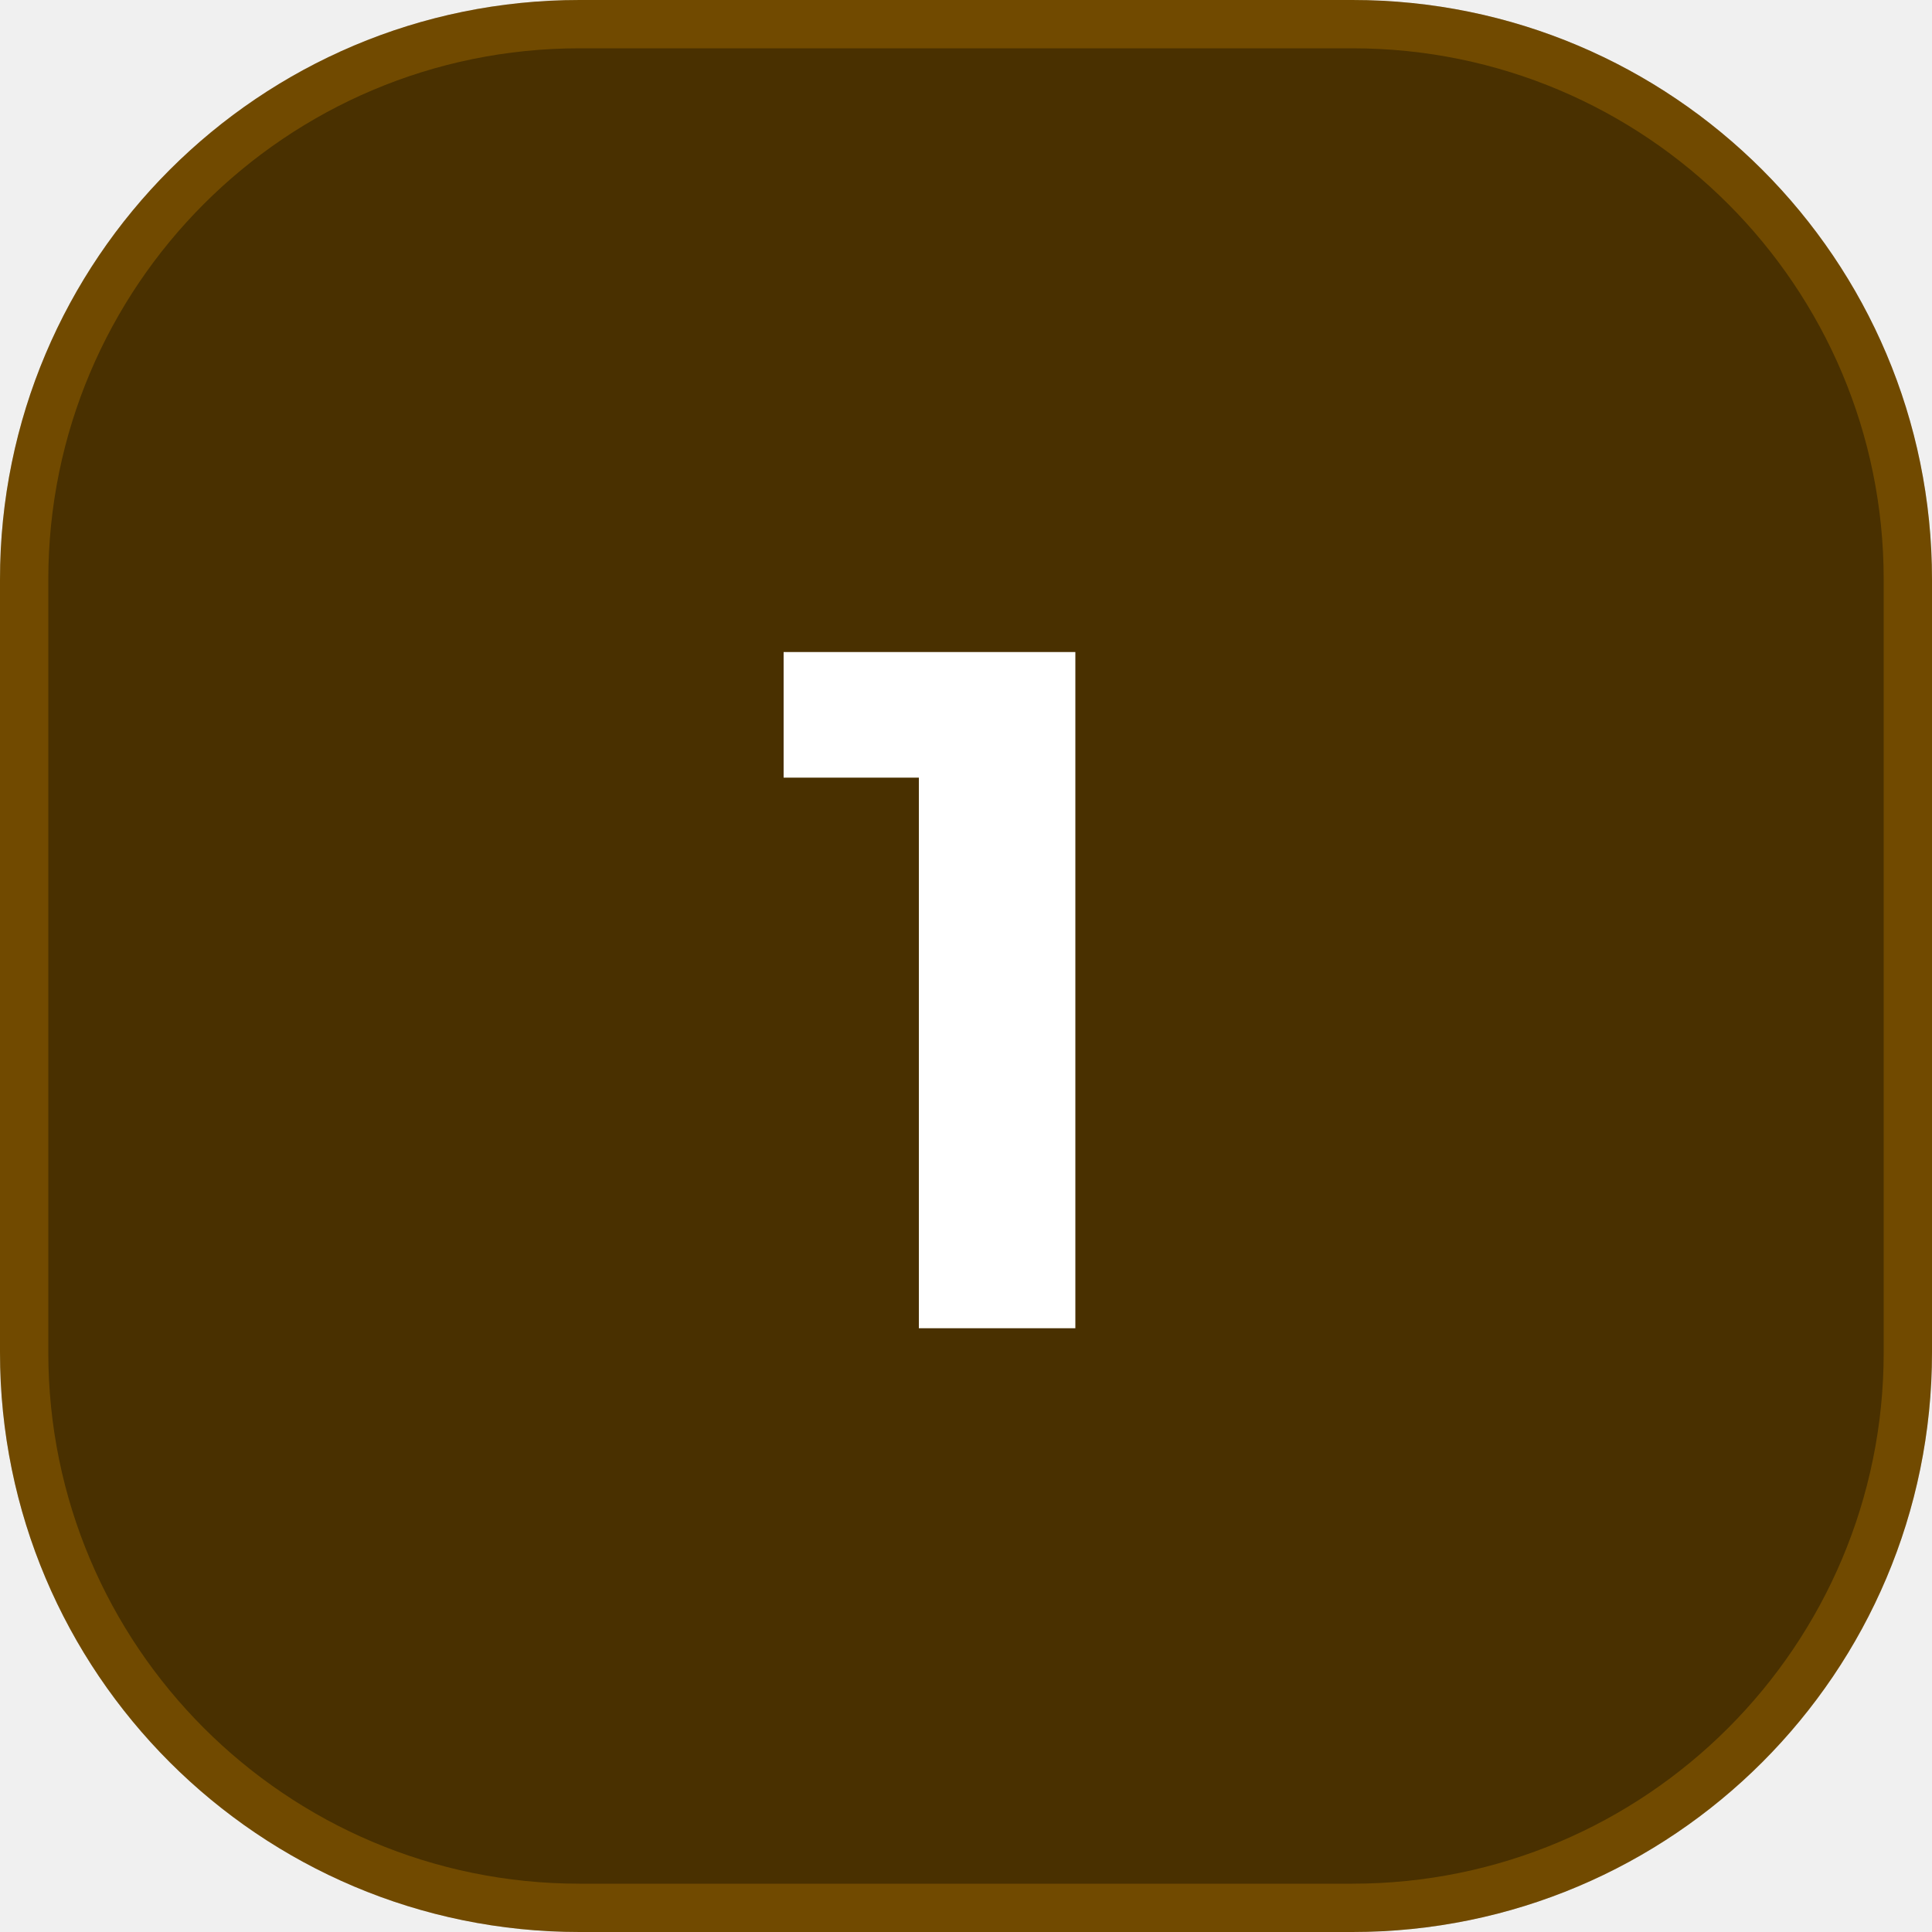
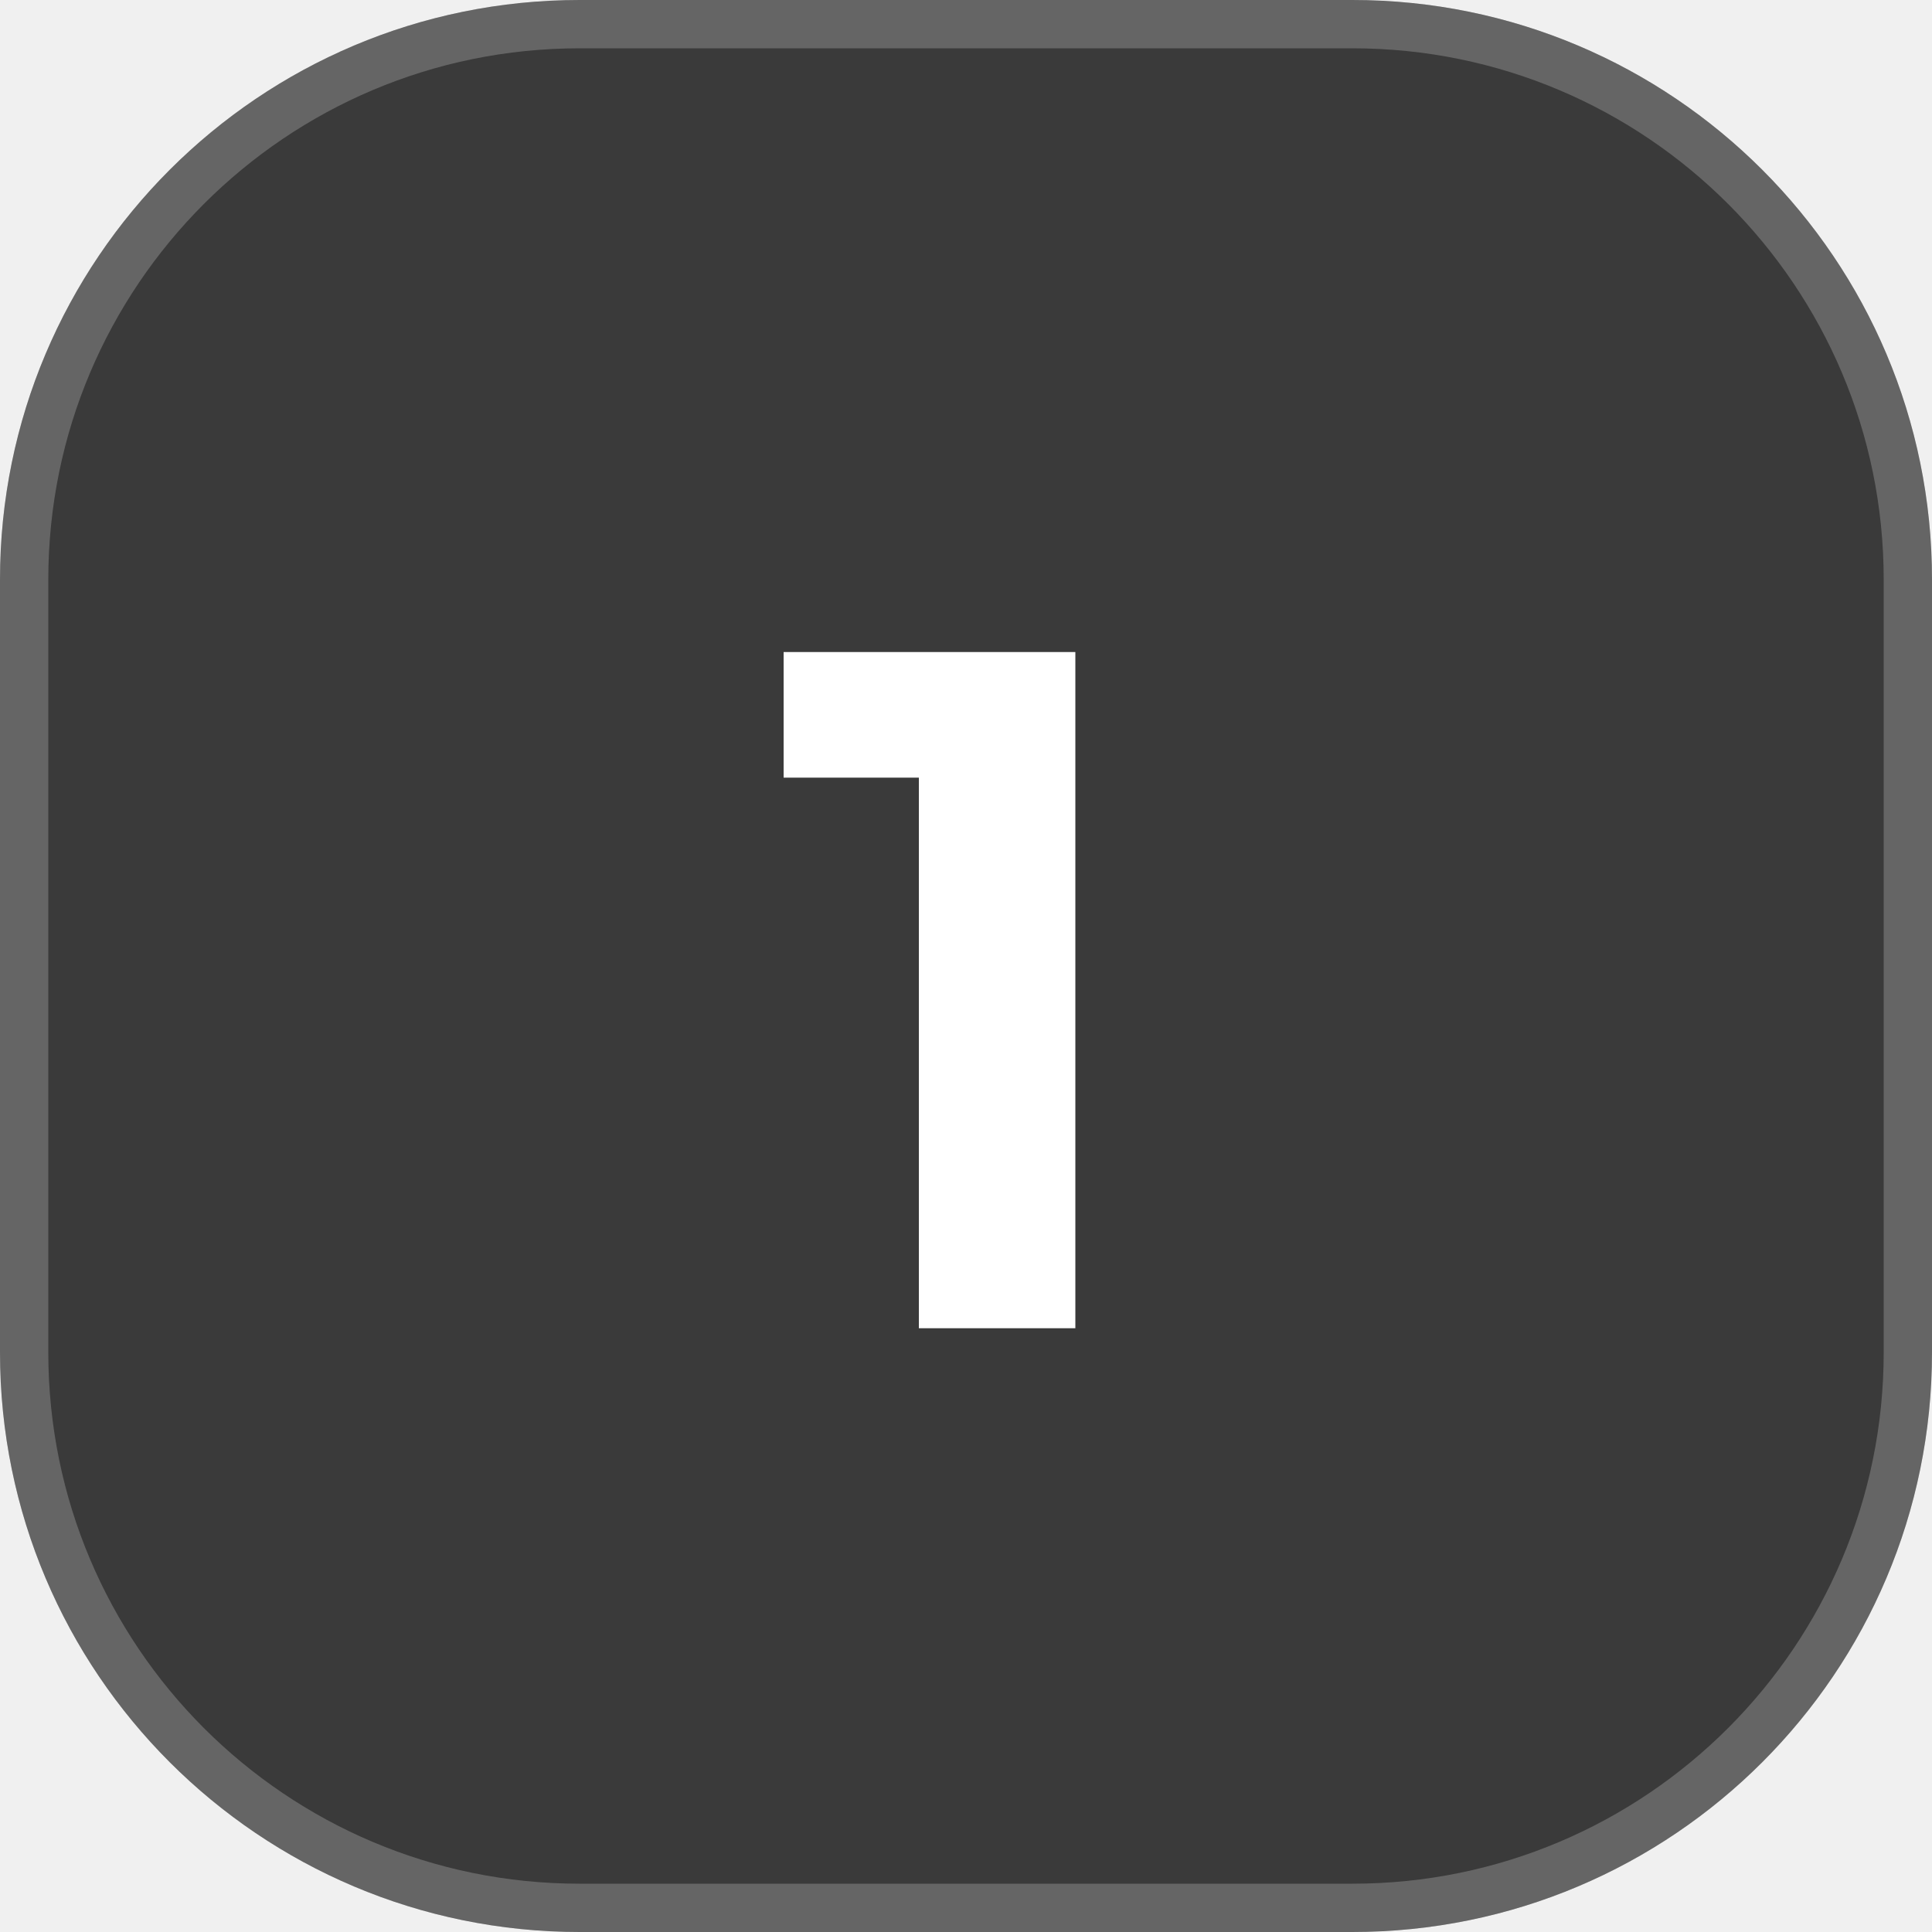
<svg xmlns="http://www.w3.org/2000/svg" width="40" height="40" viewBox="0 0 40 40" fill="none">
-   <rect width="40" height="40" rx="12" fill="#493000" />
-   <rect x="0.5" y="0.5" width="39" height="39" rx="11.5" stroke="#FFA902" stroke-opacity="0.22" />
+   <rect width="40" height="40" rx="12" fill="#3A3A3A" />
+   <rect x="0.5" y="0.5" width="39" height="39" rx="11.5" stroke="#FFFFFF" stroke-opacity="0.22" />
  <path d="M19.024 27.5V14.7L20.424 16.1H16.224V13.5H22.264V27.5H19.024Z" fill="#FFFFFF" />
</svg>
